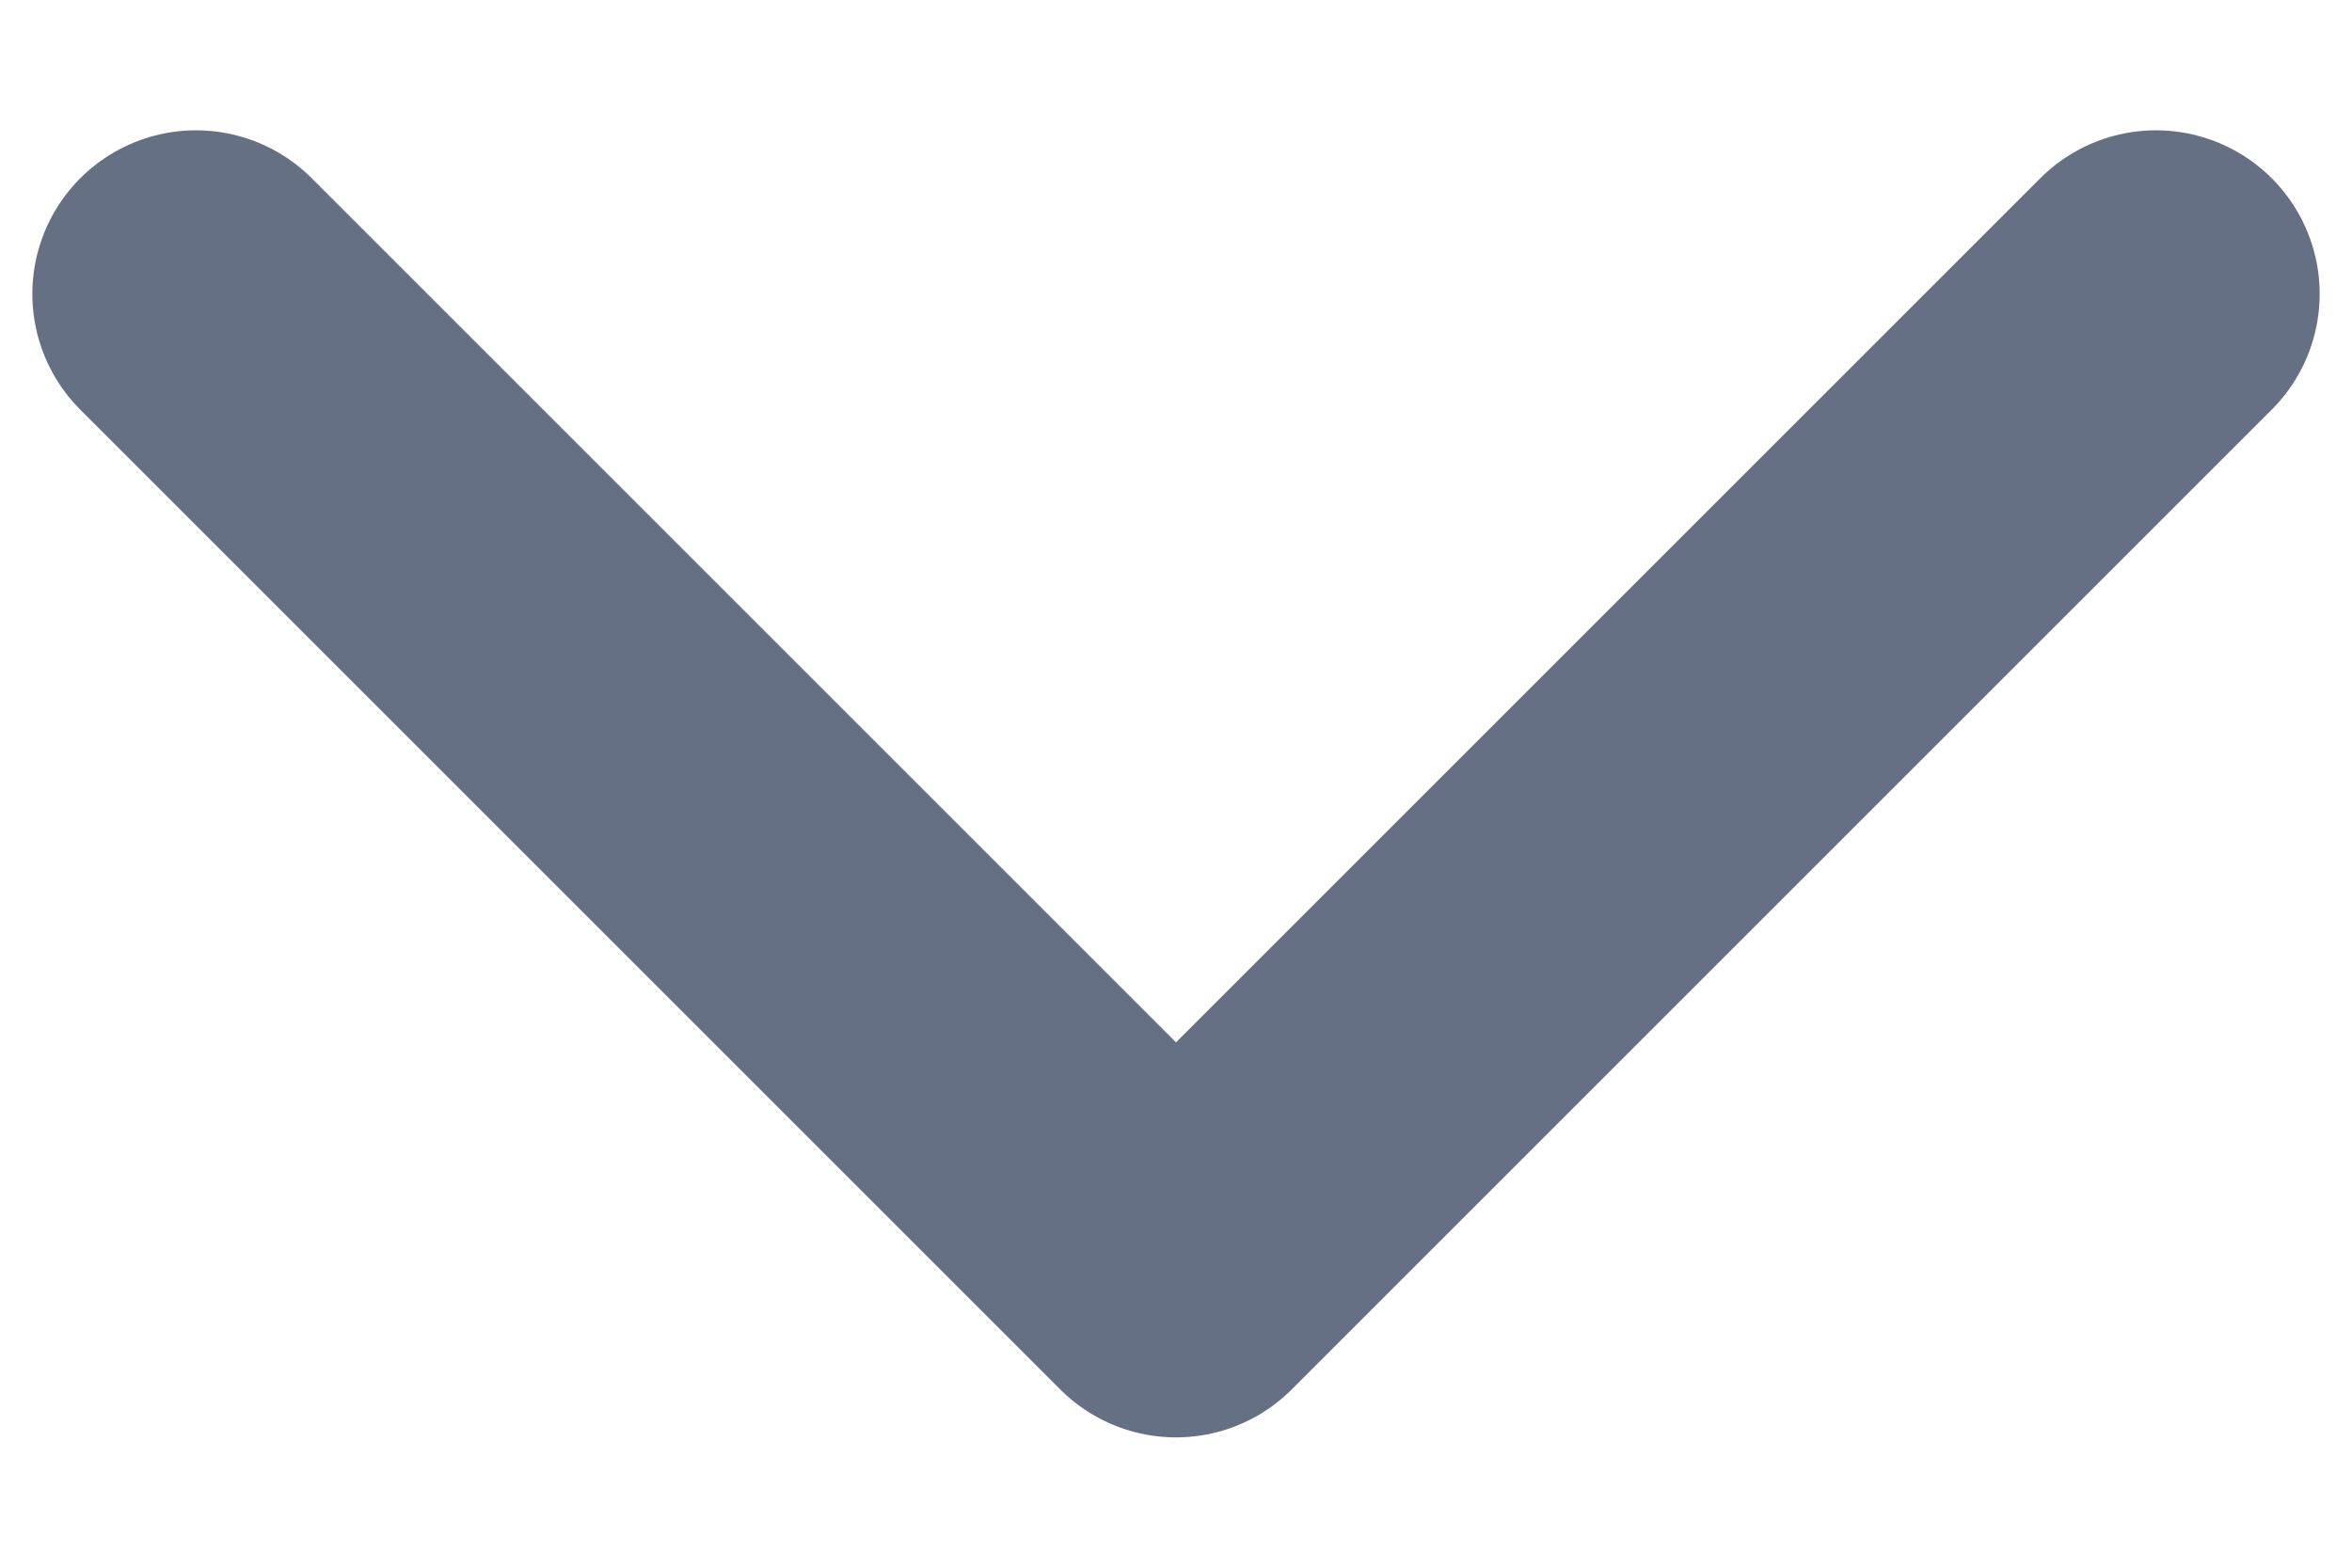
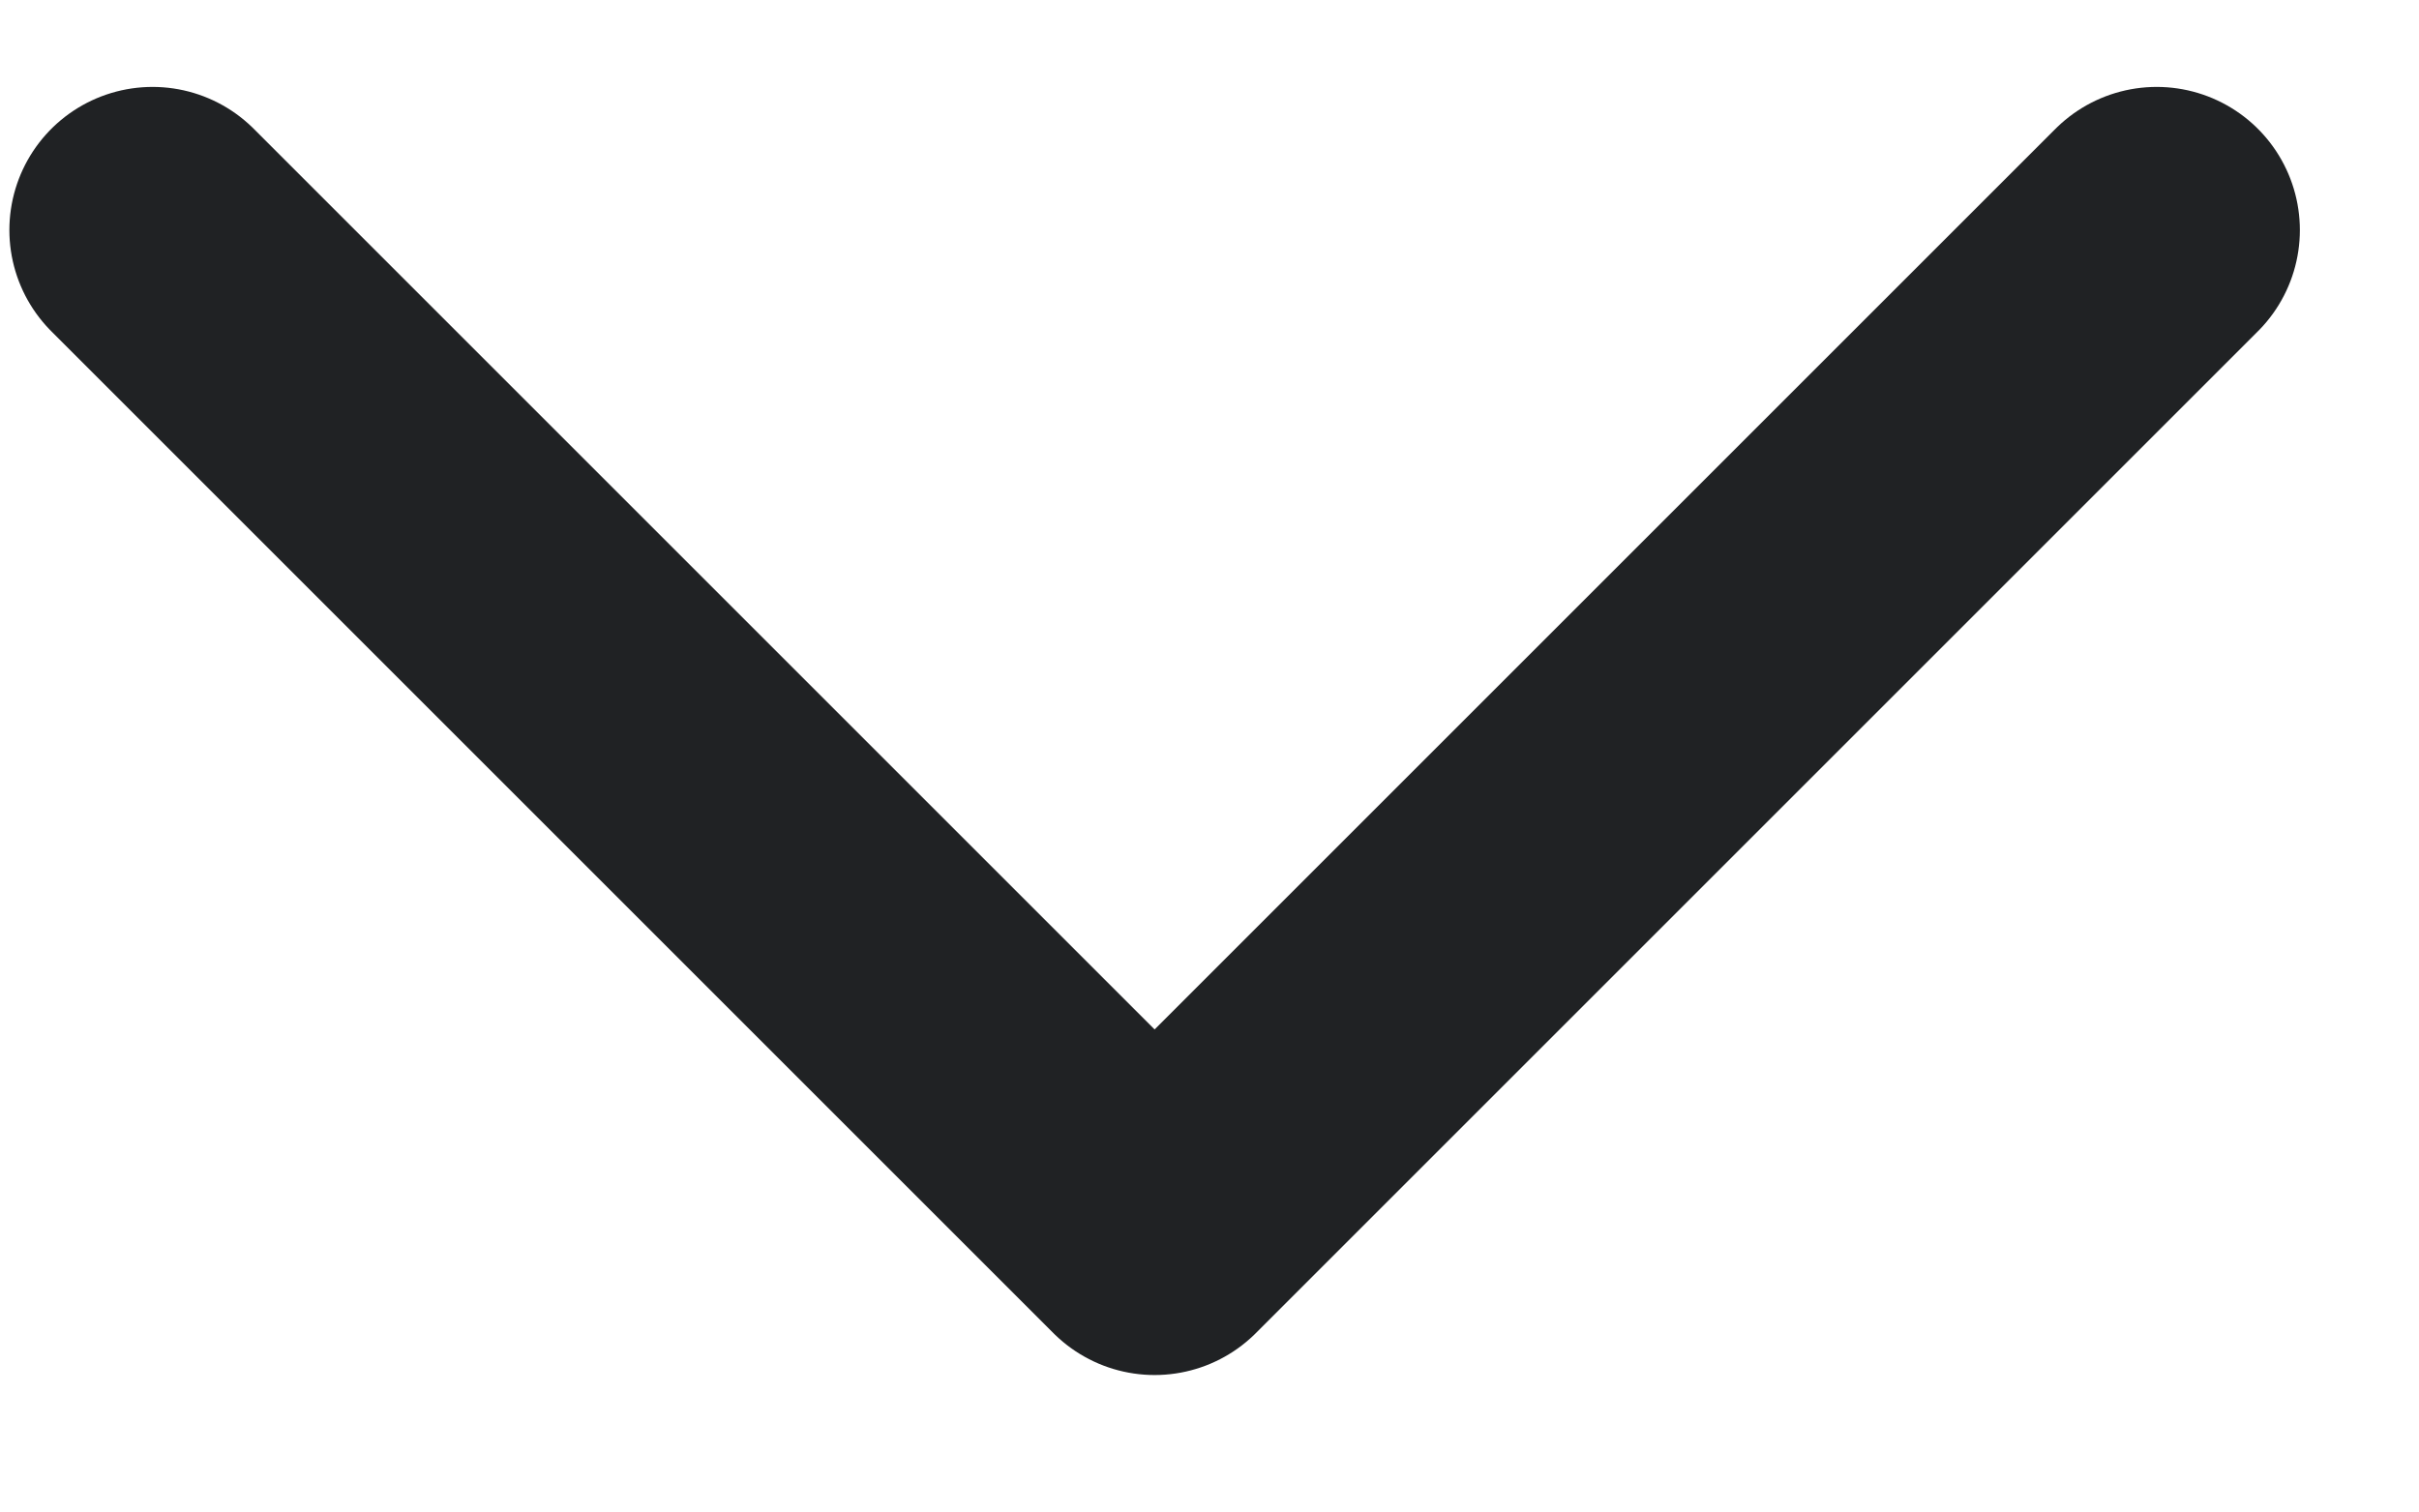
- <svg xmlns="http://www.w3.org/2000/svg" width="12" height="8" viewBox="0 0 12 8" fill="none">
-   <path d="M1 1.5L6 6.5L11 1.5" stroke="#667085" stroke-width="1.67" stroke-linecap="round" stroke-linejoin="round" />
+ <svg xmlns="http://www.w3.org/2000/svg" width="16" height="10" viewBox="0 0 16 10" fill="none">
+   <path d="M14.265 1.522L7.637 8.15L1.009 1.522" stroke="#202224" stroke-width="1.894" stroke-linecap="round" stroke-linejoin="round" />
</svg>
